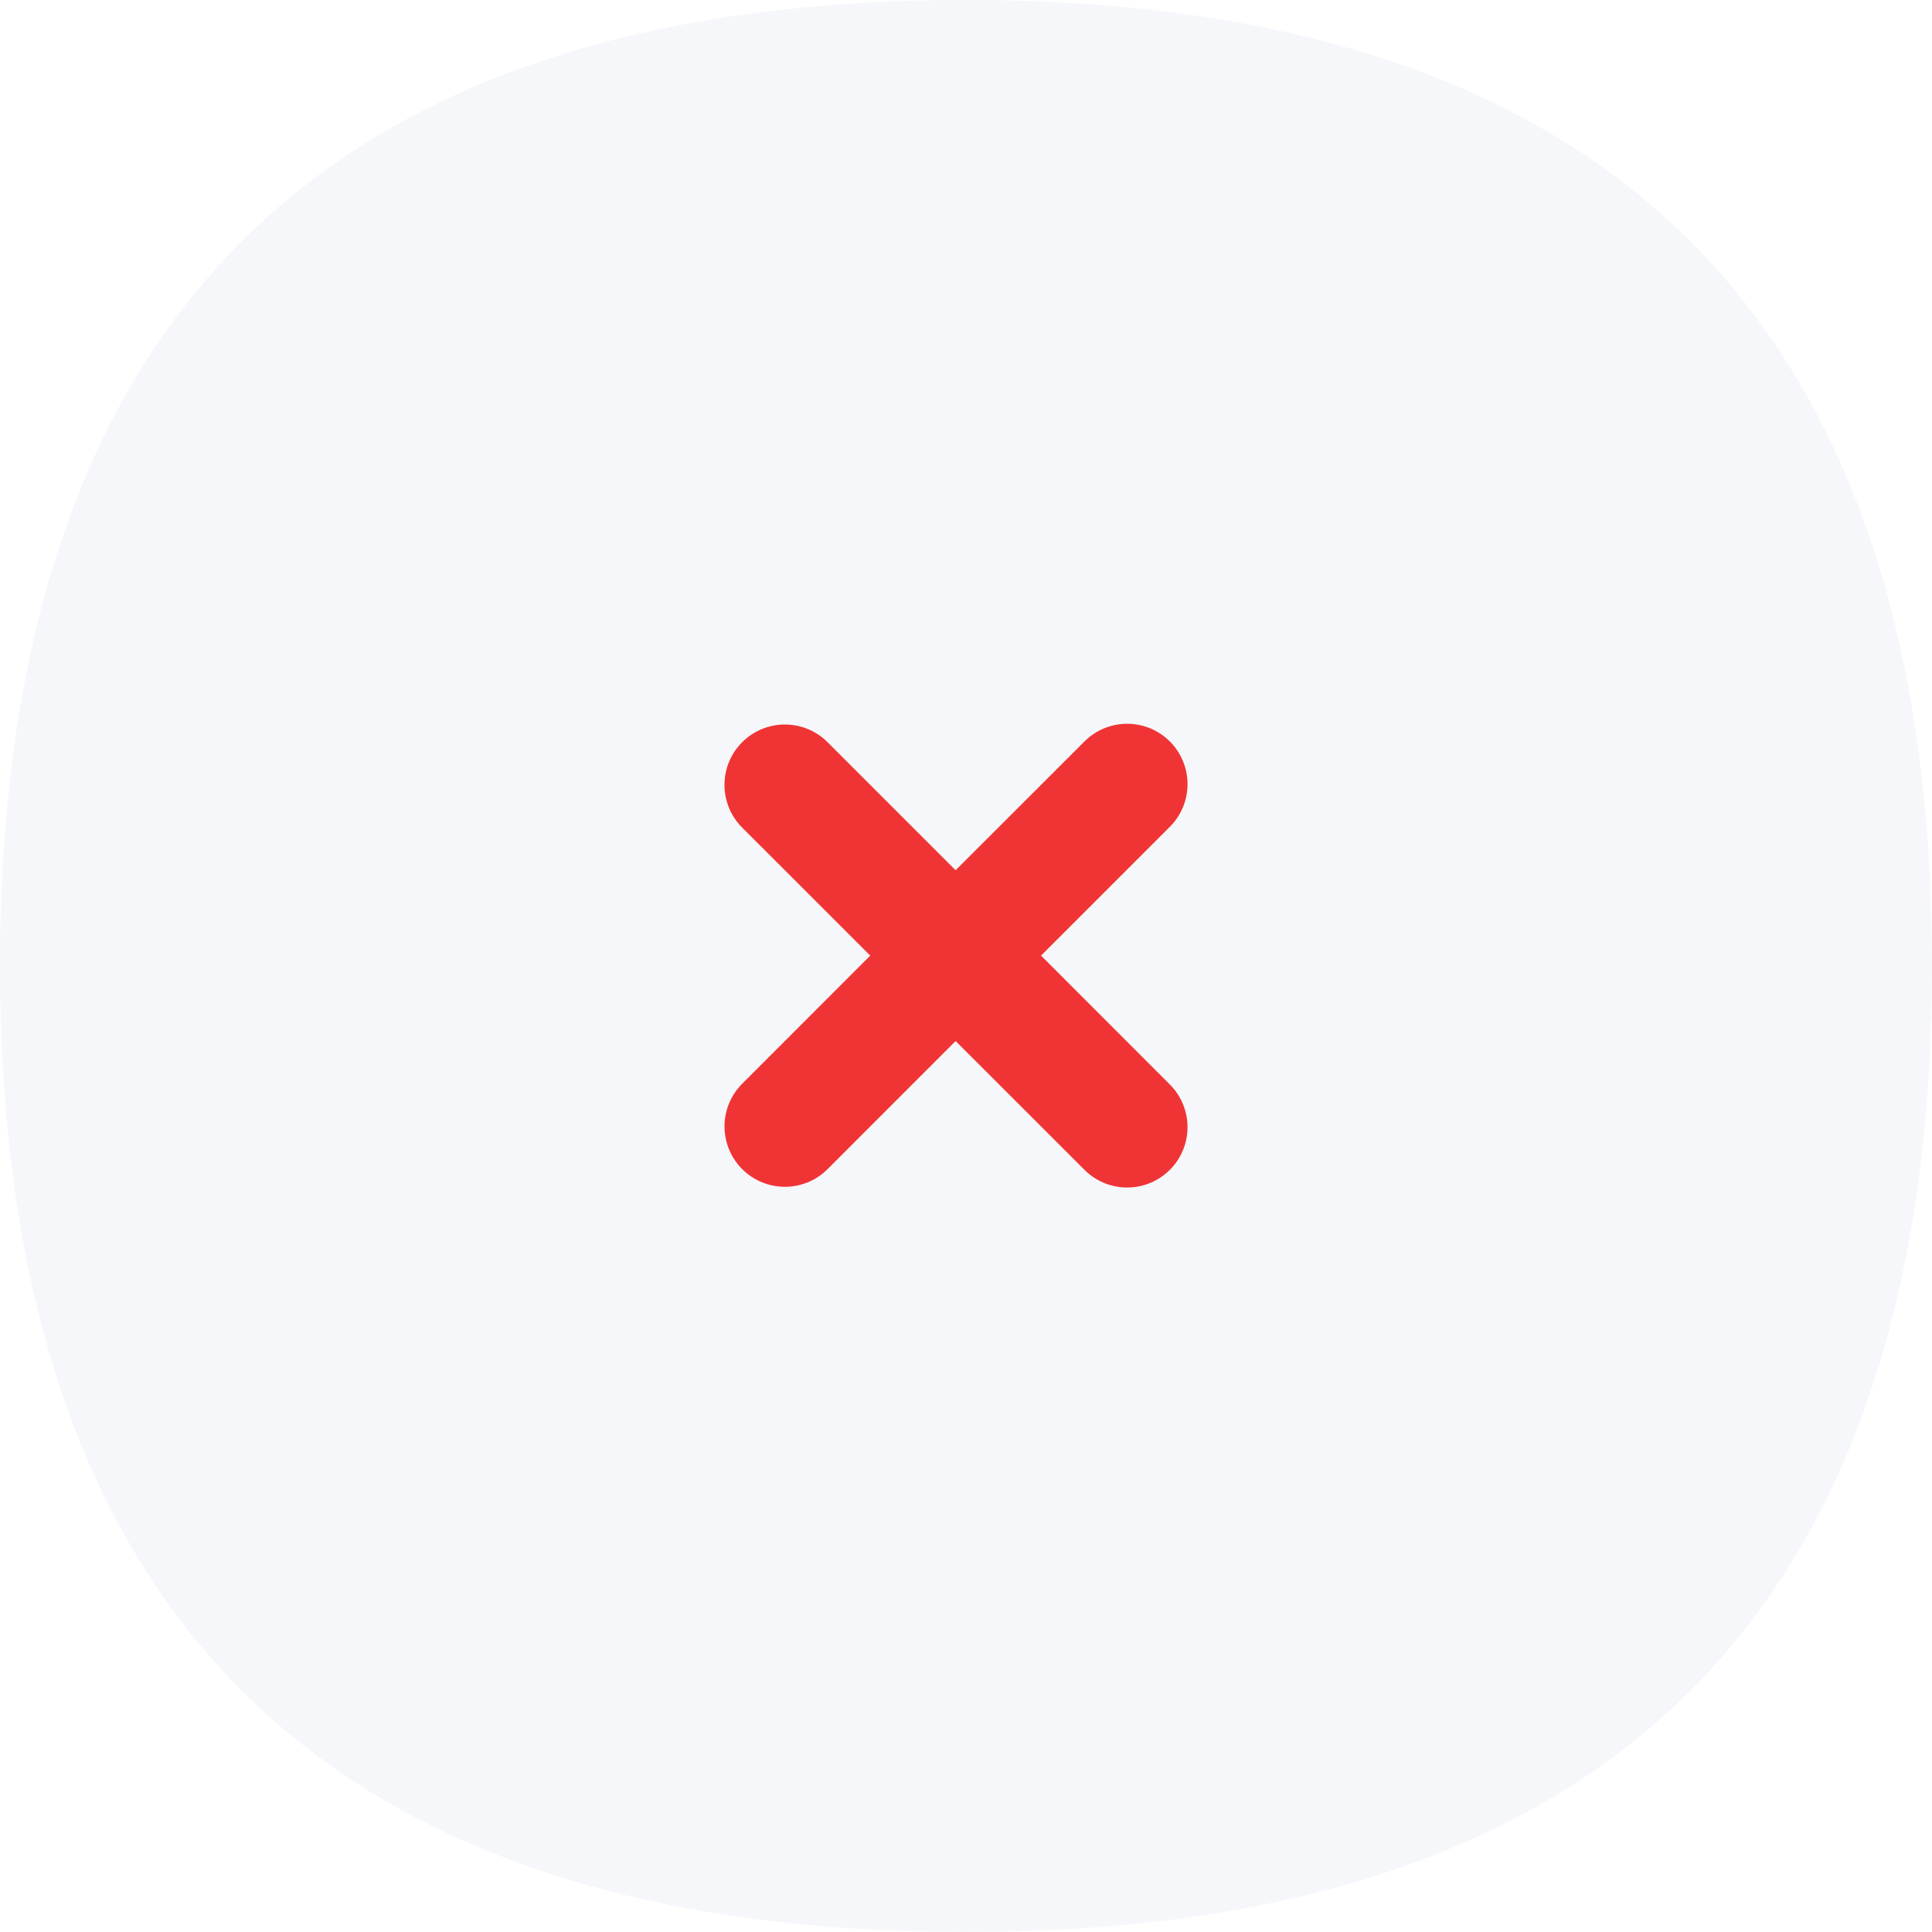
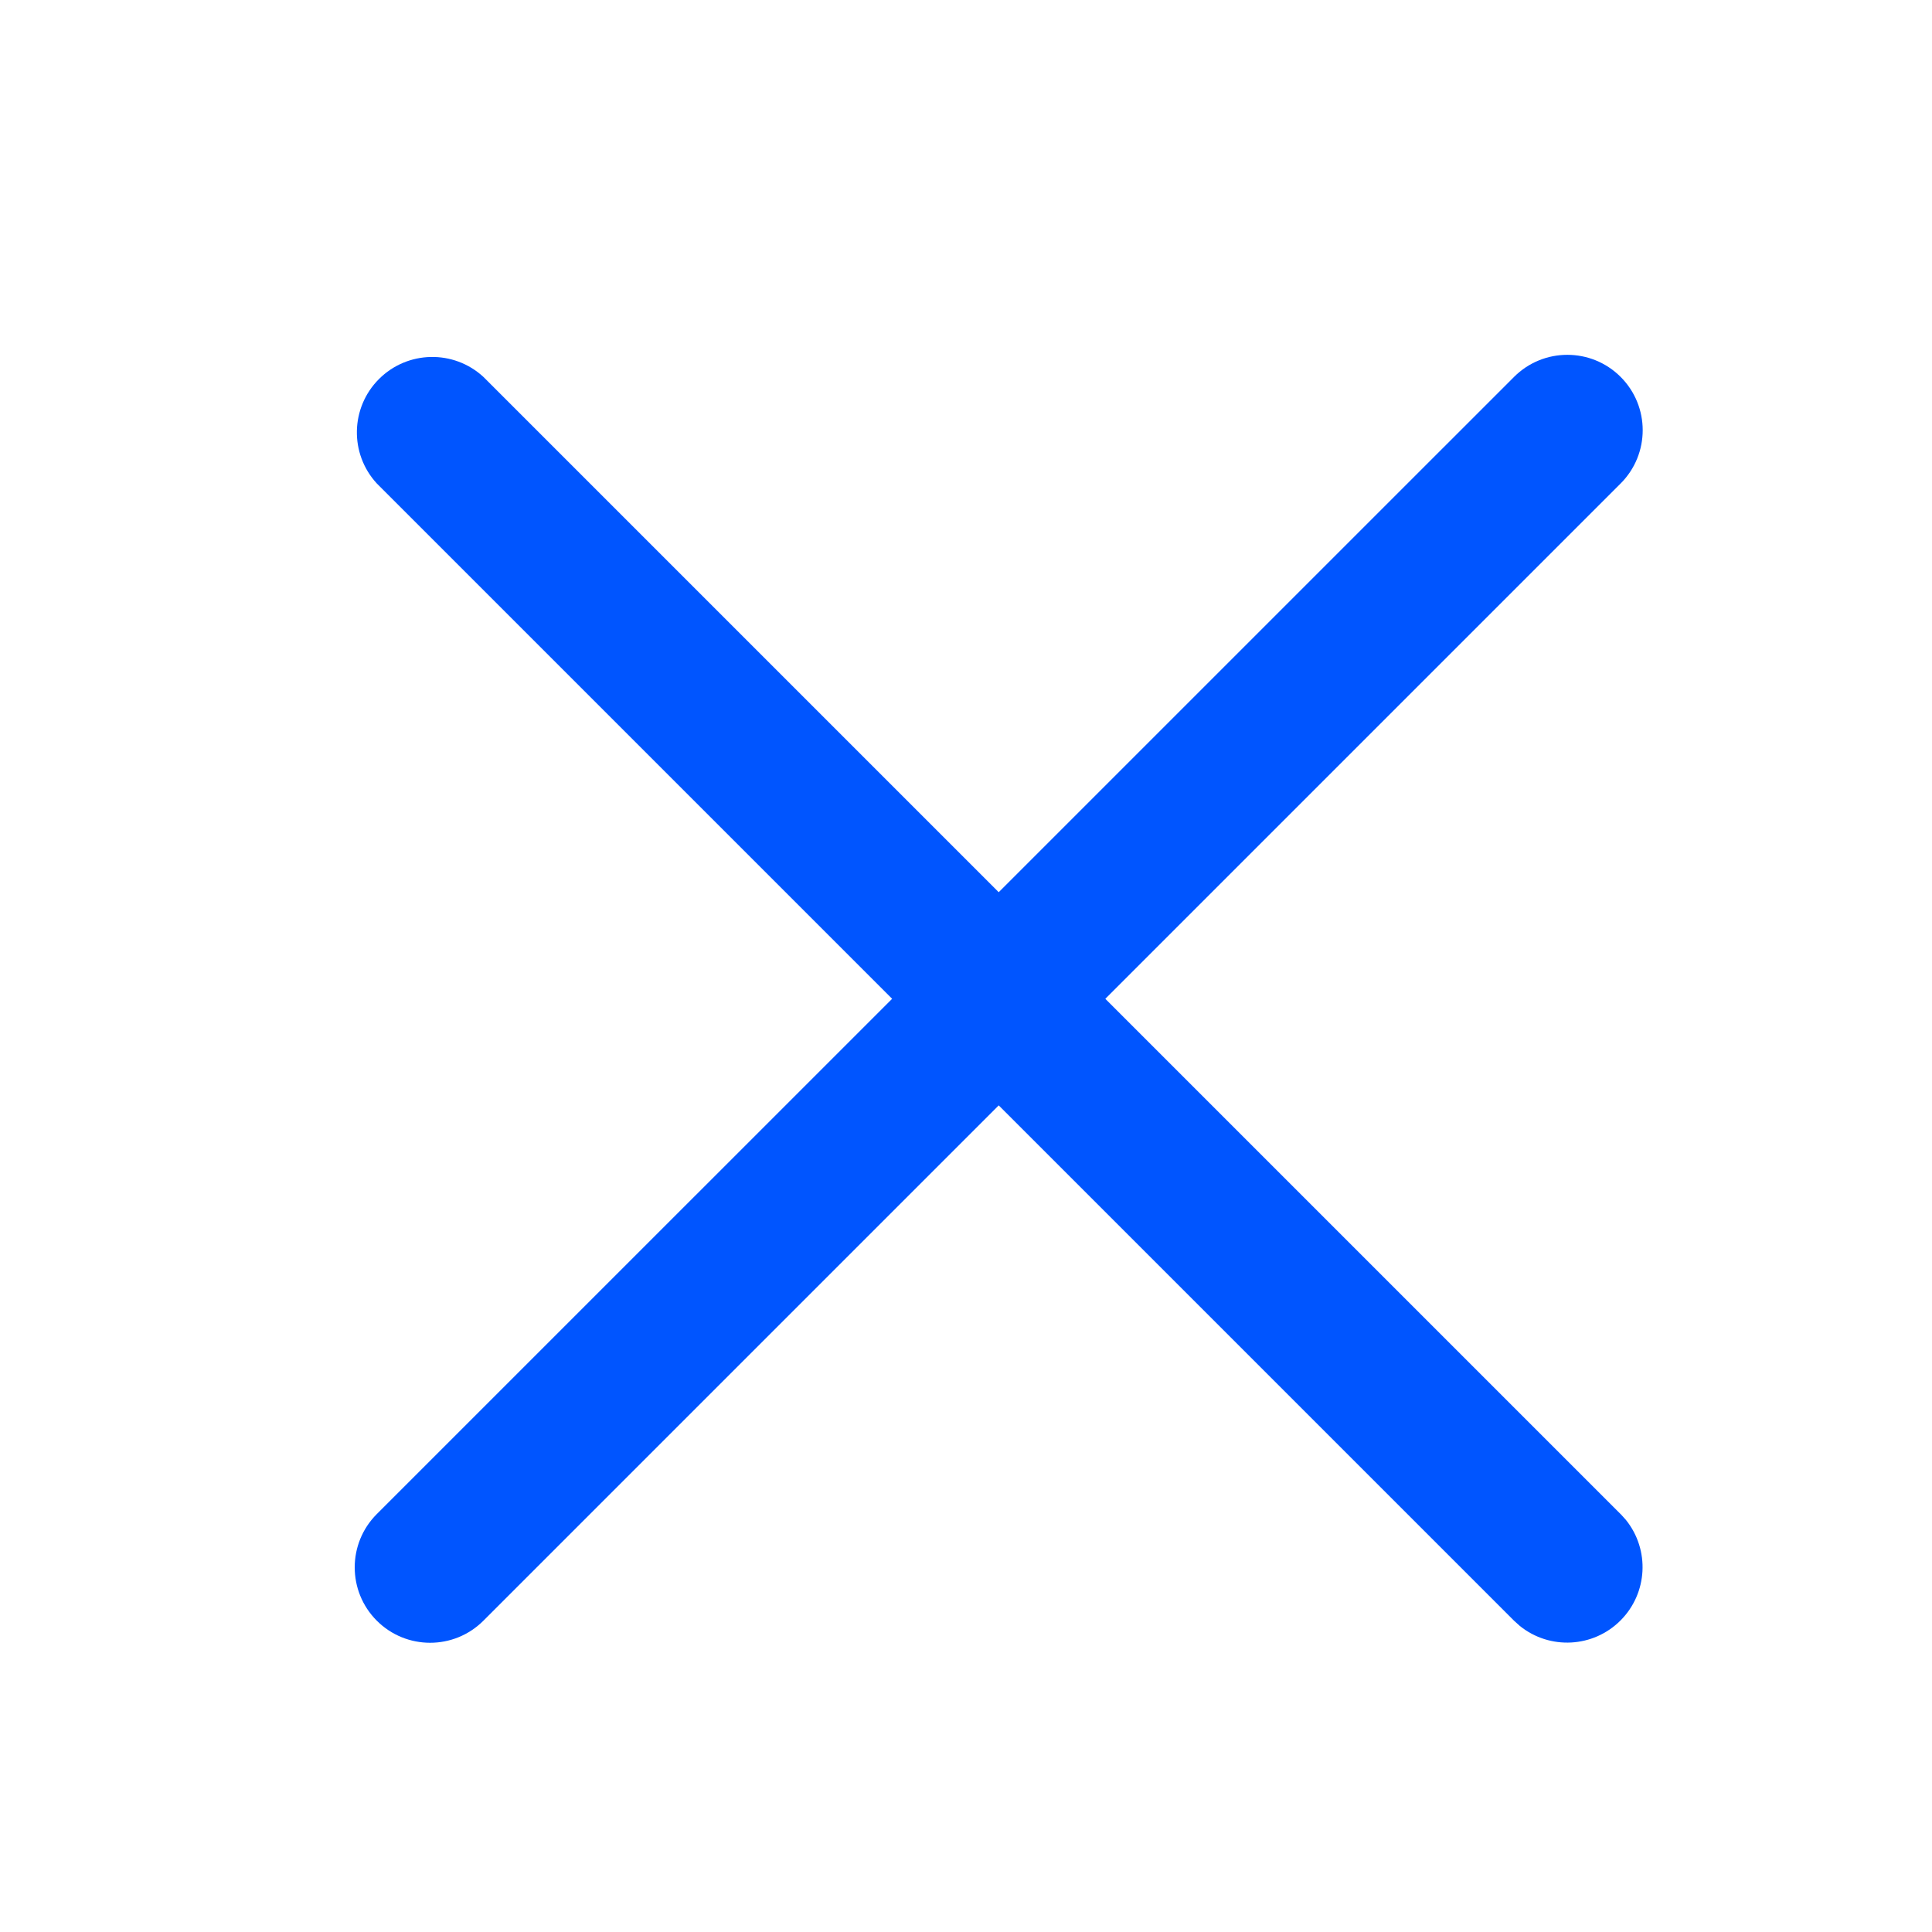
- <svg xmlns="http://www.w3.org/2000/svg" t="1759379066878" class="icon" viewBox="0 0 1024 1024" version="1.1" p-id="1908" width="200" height="200">
-   <path d="M0 0m512 0l0 0q512 0 512 512l0 0q0 512-512 512l0 0q-512 0-512-512l0 0q0-512 512-512Z" fill="#F6F7FA" p-id="1909" />
-   <path d="M551.776 506.496l67.872 67.904a32 32 0 1 1-45.248 45.248l-67.904-67.872-67.84 67.872a32 32 0 0 1-45.28-45.248l67.872-67.904-67.872-67.84a32 32 0 0 1 45.248-45.28l67.872 67.872 67.904-67.872a32 32 0 1 1 45.248 45.248l-67.872 67.872z" fill="#F03435" p-id="1910" />
+ <svg xmlns="http://www.w3.org/2000/svg" t="1759674284265" class="icon" viewBox="0 0 1024 1024" version="1.1" p-id="983" width="200" height="200">
+   <path d="M199.723 802.475L802.475 199.765a39.936 39.936 0 0 1 56.491 56.491L256.213 859.008a39.936 39.936 0 1 1-56.491-56.533z" fill="#0055ffff" p-id="984" />
+   <path d="M858.965 802.475l2.773 3.072a39.979 39.979 0 0 1-56.192 56.235l-3.072-2.773L199.723 256.256a39.979 39.979 0 0 1 56.491-56.491l602.752 602.752z" fill="#0055ffff" p-id="985" />
</svg>
